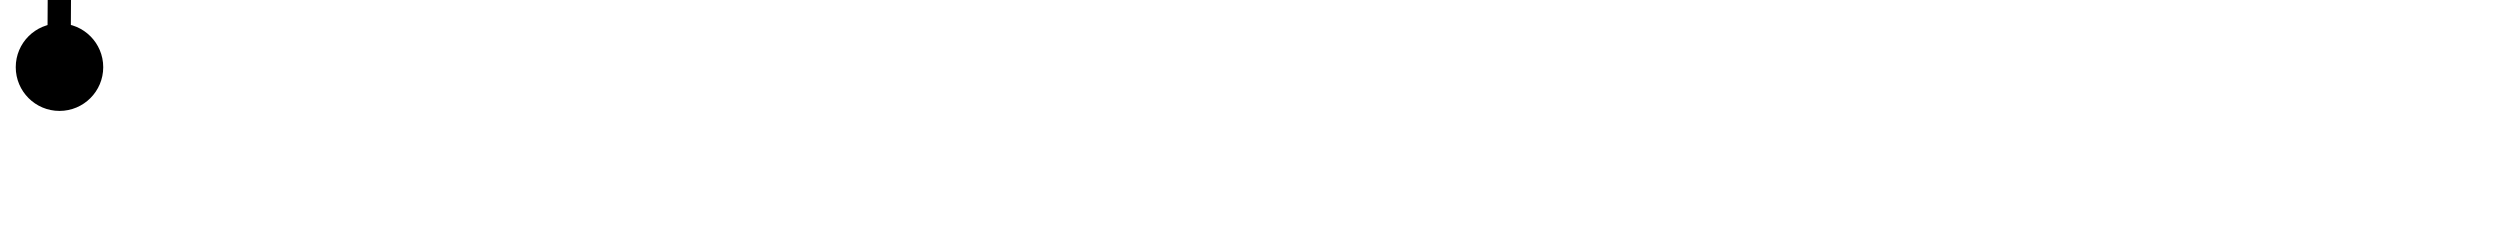
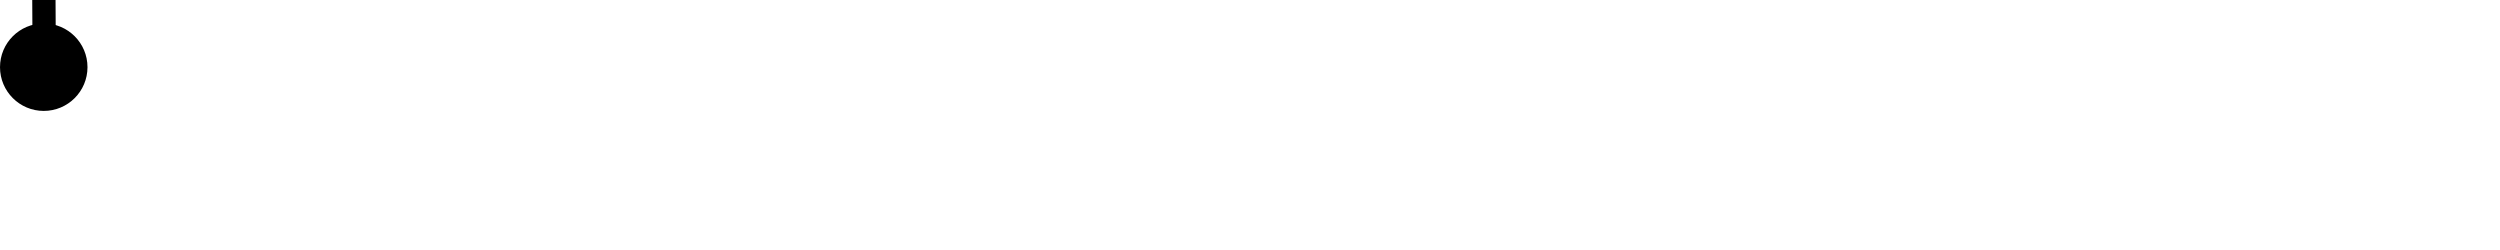
<svg xmlns="http://www.w3.org/2000/svg" width="200" height="20" viewBox="0 0 200 20" version="1.1" id="svg3807">
  <defs id="defs3804" />
  <g id="layer1" transform="translate(0,-291.7083)">
    <g transform="matrix(1.172932,0,0,-0.9520283,-583.8196,-1486.07)" id="g10351" style="stroke-width:1.788;stroke-miterlimit:4;stroke-dasharray:none">
      <g transform="matrix(0.9094024,0,0,1.120415,45.09442,226.1223)" id="g10351-0" style="stroke-width:1.789;stroke-miterlimit:4;stroke-dasharray:none">
        <g id="g2601" transform="matrix(0.8925618,0,0,0.8925266,53.47671,-202.8362)" style="stroke-width:2.005">
          <g transform="matrix(0.9161032,0,0,-0.9078513,101.9969,-4745.411)" id="g14246" style="stroke-width:2.177;stroke-miterlimit:4;stroke-dasharray:none">
            <g transform="matrix(1.222974,0,0,1.234139,-146.3597,738.2648)" id="g14253">
              <g transform="translate(-39.3611,1.9848)" id="g14264" style="stroke-width:1.772;stroke-miterlimit:4;stroke-dasharray:none">
                <g id="g10359-10-8" transform="matrix(1,0,0,-1,-52.73343,-5050.882)" style="stroke-width:1.772;stroke-miterlimit:4;stroke-dasharray:none">
                  <g transform="matrix(1,0,0,-1,9.453375,-5051.509)" id="g14371">
                    <g id="g10364-8-3" transform="matrix(1,0,0,-1,-48.16121,-5051.049)" />
                    <g transform="translate(-27.1658,1.5491)" id="g14427">
                      <g id="g10367-880-7" transform="matrix(1,0,0,-1,-48.16121,-5051.049)" />
                      <g transform="translate(-45.4538,2.7243)" id="g14438">
                        <g id="g10370-7-5" transform="matrix(1,0,0,-1,-48.16121,-5051.049)" />
                        <g transform="translate(-30.4313,0.6037)" id="g14451">
                          <g id="g12601" style="stroke-width:2.605;stroke-miterlimit:4;stroke-dasharray:none" transform="matrix(0.6486516,0,0,0.7128036,230.9036,-908.8502)">
                            <g style="stroke-width:1.48;stroke-miterlimit:4;stroke-dasharray:none" transform="matrix(1.846011,0,0,-1.679871,592.5355,-3070.463)" id="g4509-93-8">
                              <g id="g20055" transform="matrix(0.8002002,0,0,0.8223537,5.468814,10.95793)" style="stroke-width:1.824">
                                <g id="g20314" transform="matrix(0.9998634,0,0,-1,0.00611664,131.9087)" style="stroke-width:1.824">
-                                   <g id="g1567" transform="matrix(-1,0,0,1,84.88183,0)">
+                                   <g id="g1567">
                                    <g id="g20830" transform="matrix(0.9626482,0,0,0.9626353,-8.682049,0.7033454)" style="stroke-width:1.895">
                                      <g transform="matrix(1.578209,0,0,1.535484,-72.91622,-200.1506)" id="g4442-6-1-3-6-7-6-23" style="stroke-width:0.322;stroke-miterlimit:4;stroke-dasharray:none">
                                        <g transform="rotate(180,65.80256,172.9668)" id="g4446-6-9-0-0-4-5-0-75" style="stroke-width:0.322;stroke-miterlimit:4;stroke-dasharray:none">
                                          <g transform="translate(-1.010153,-6.12405)" id="g4404-1-2-4-9-6-8-5-9" style="stroke-width:0.322;stroke-miterlimit:4;stroke-dasharray:none">
                                            <circle style="fill:#000000;fill-opacity:1;fill-rule:evenodd;stroke:none;stroke-width:0.322;stroke-linecap:butt;stroke-linejoin:miter;stroke-miterlimit:4;stroke-dasharray:none;stroke-opacity:1" id="path3355-3-8-2-2-7-02-22" cx="-53.169" cy="-174.027" r="2.254" transform="scale(-1)" />
                                          </g>
                                        </g>
                                      </g>
                                      <path id="path4186-6-2-3-9-1-1-0-6-7-0-4-4-5-0-6-6-6-1-0" d="m 52.509,73.209 -0.084,-14.466" style="fill:none;fill-rule:evenodd;stroke:#000000;stroke-width:1.895;stroke-linecap:butt;stroke-linejoin:miter;stroke-miterlimit:4;stroke-dasharray:none;stroke-opacity:1" />
                                    </g>
                                    <g id="g20830-1" transform="matrix(0.9626482,0,0,0.9626353,1.8986,-3.396874)" style="stroke-width:1.895;stroke-miterlimit:4;stroke-dasharray:none">
                                      <path id="path4186-6-2-3-9-1-1-0-6-7-0-4-4-5-0-6-6-6-1-0-3" d="m 45.366,70.674 -0.084,-7.666" style="fill:none;fill-rule:evenodd;stroke:#000000;stroke-width:1.895;stroke-linecap:butt;stroke-linejoin:miter;stroke-miterlimit:4;stroke-dasharray:none;stroke-opacity:1" />
                                    </g>
                                  </g>
                                </g>
                              </g>
                            </g>
                          </g>
                        </g>
                      </g>
                    </g>
                  </g>
                </g>
              </g>
            </g>
          </g>
        </g>
      </g>
    </g>
  </g>
</svg>
